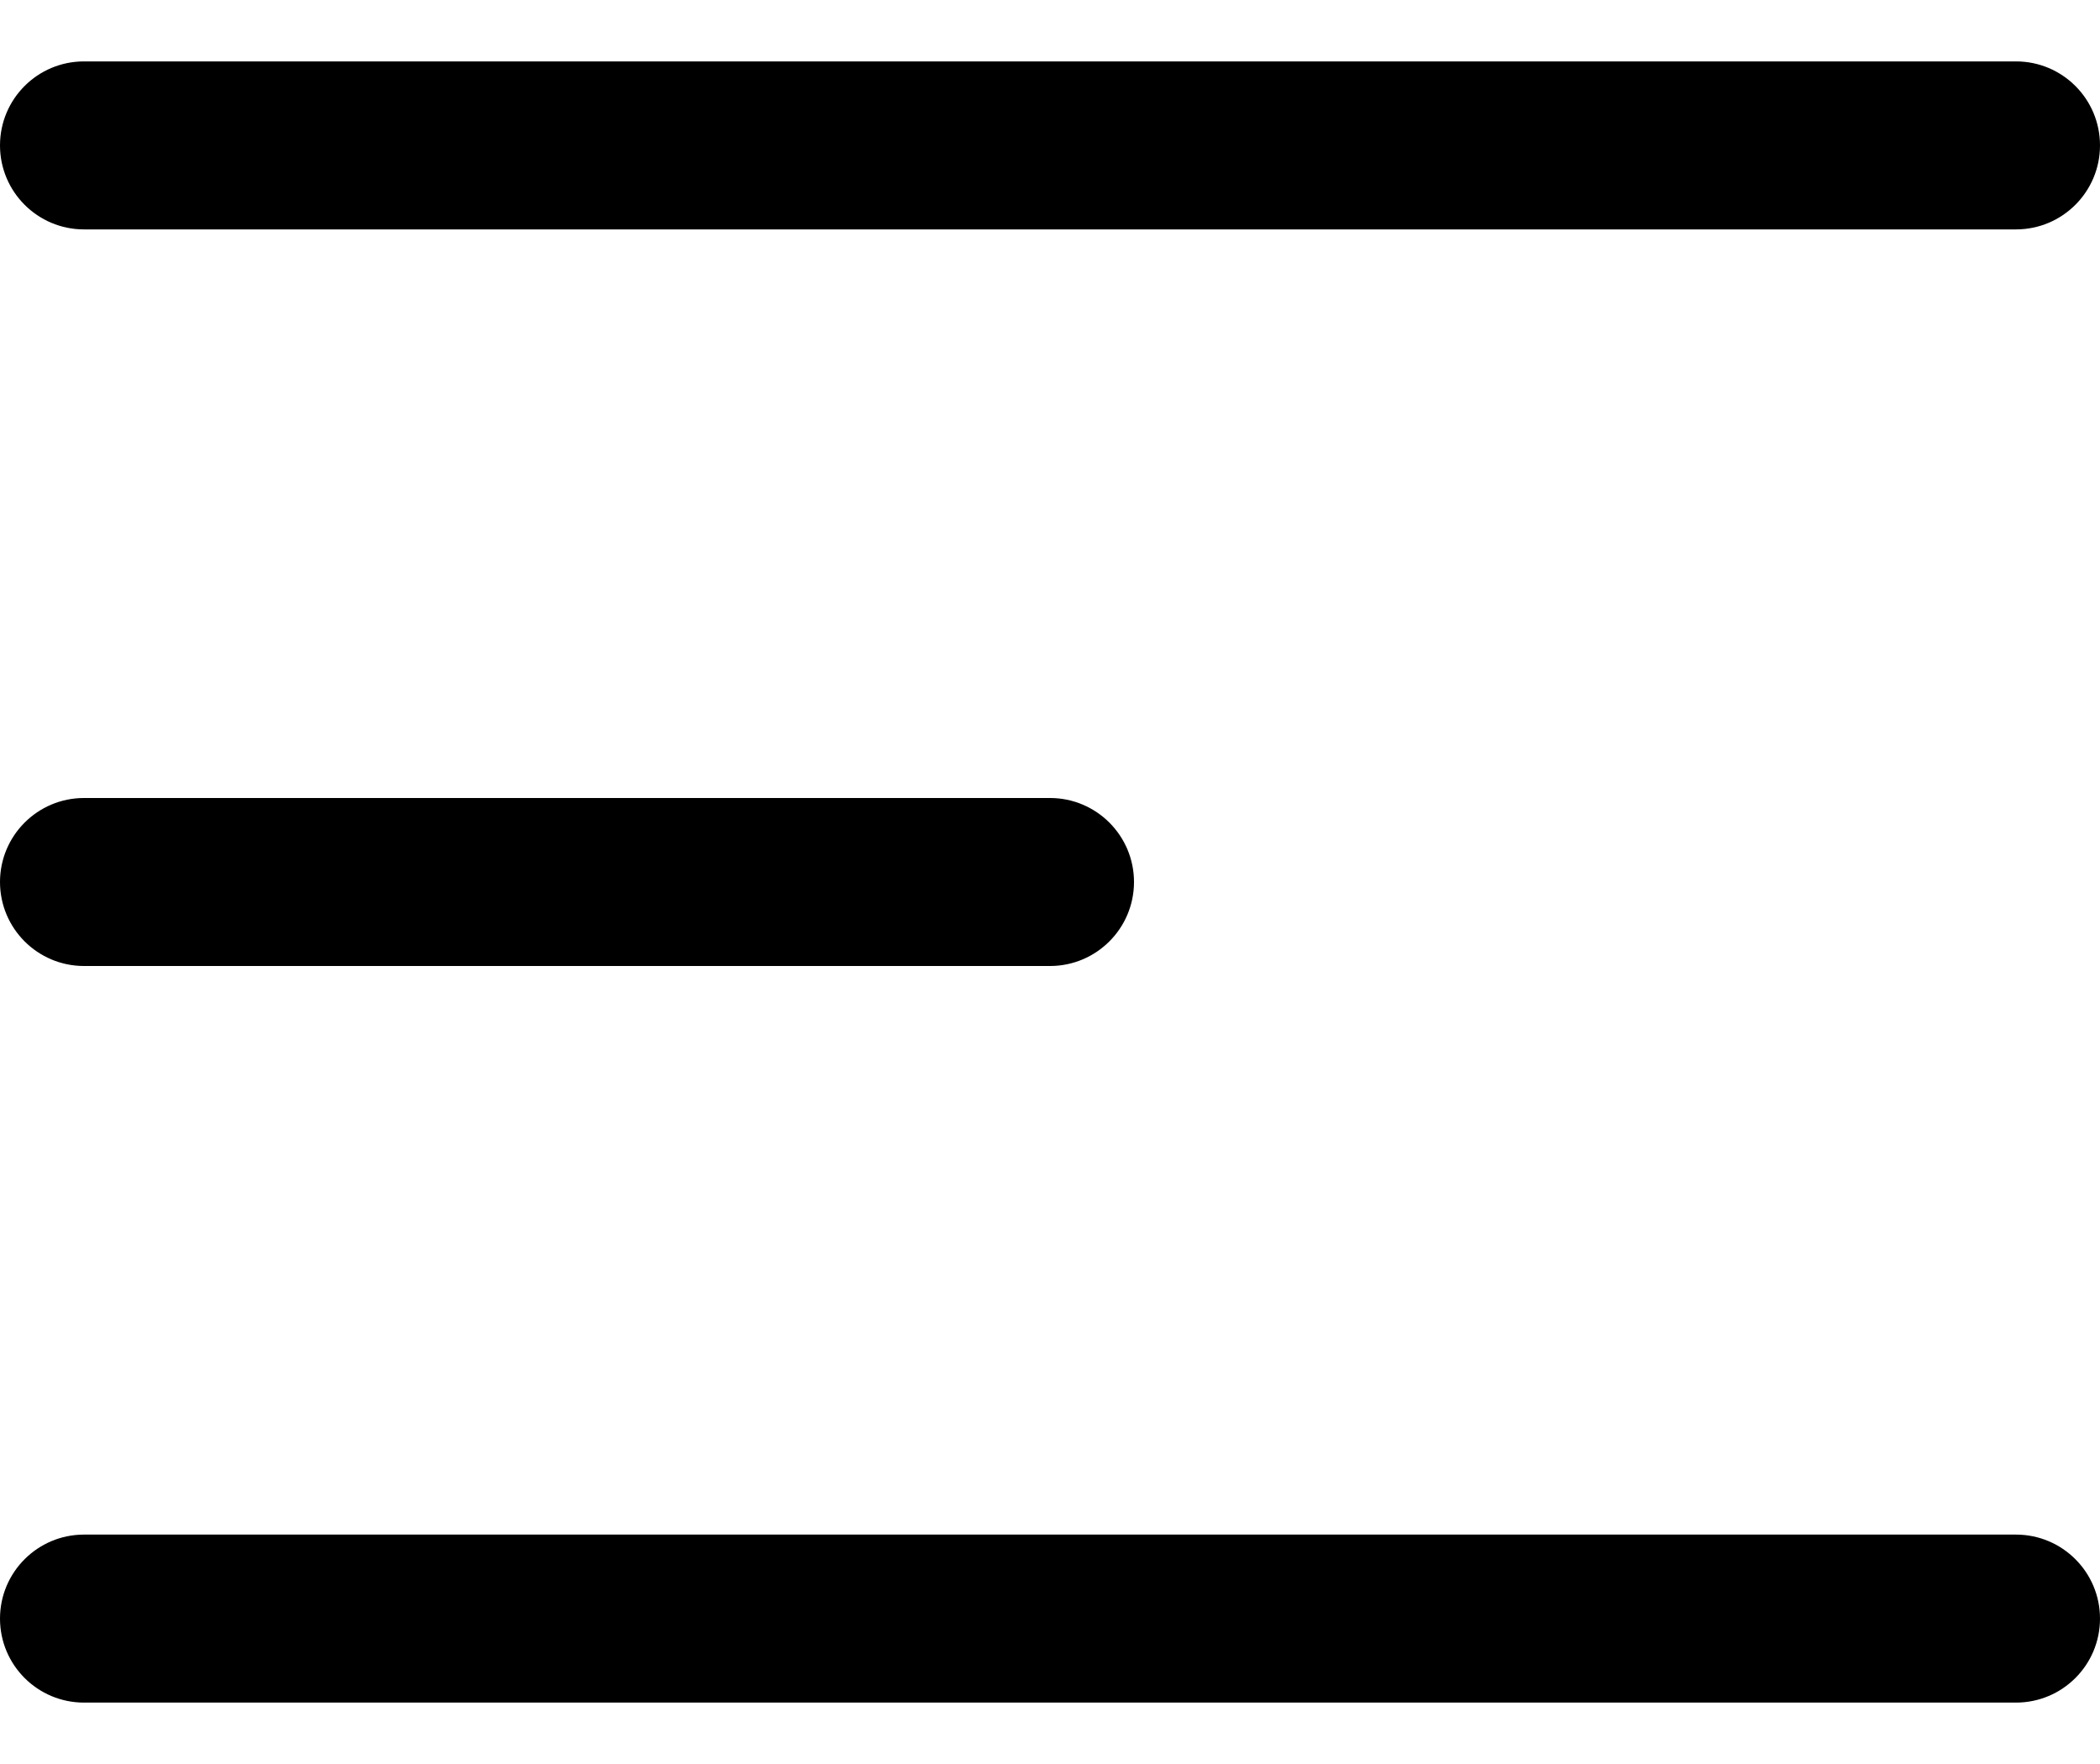
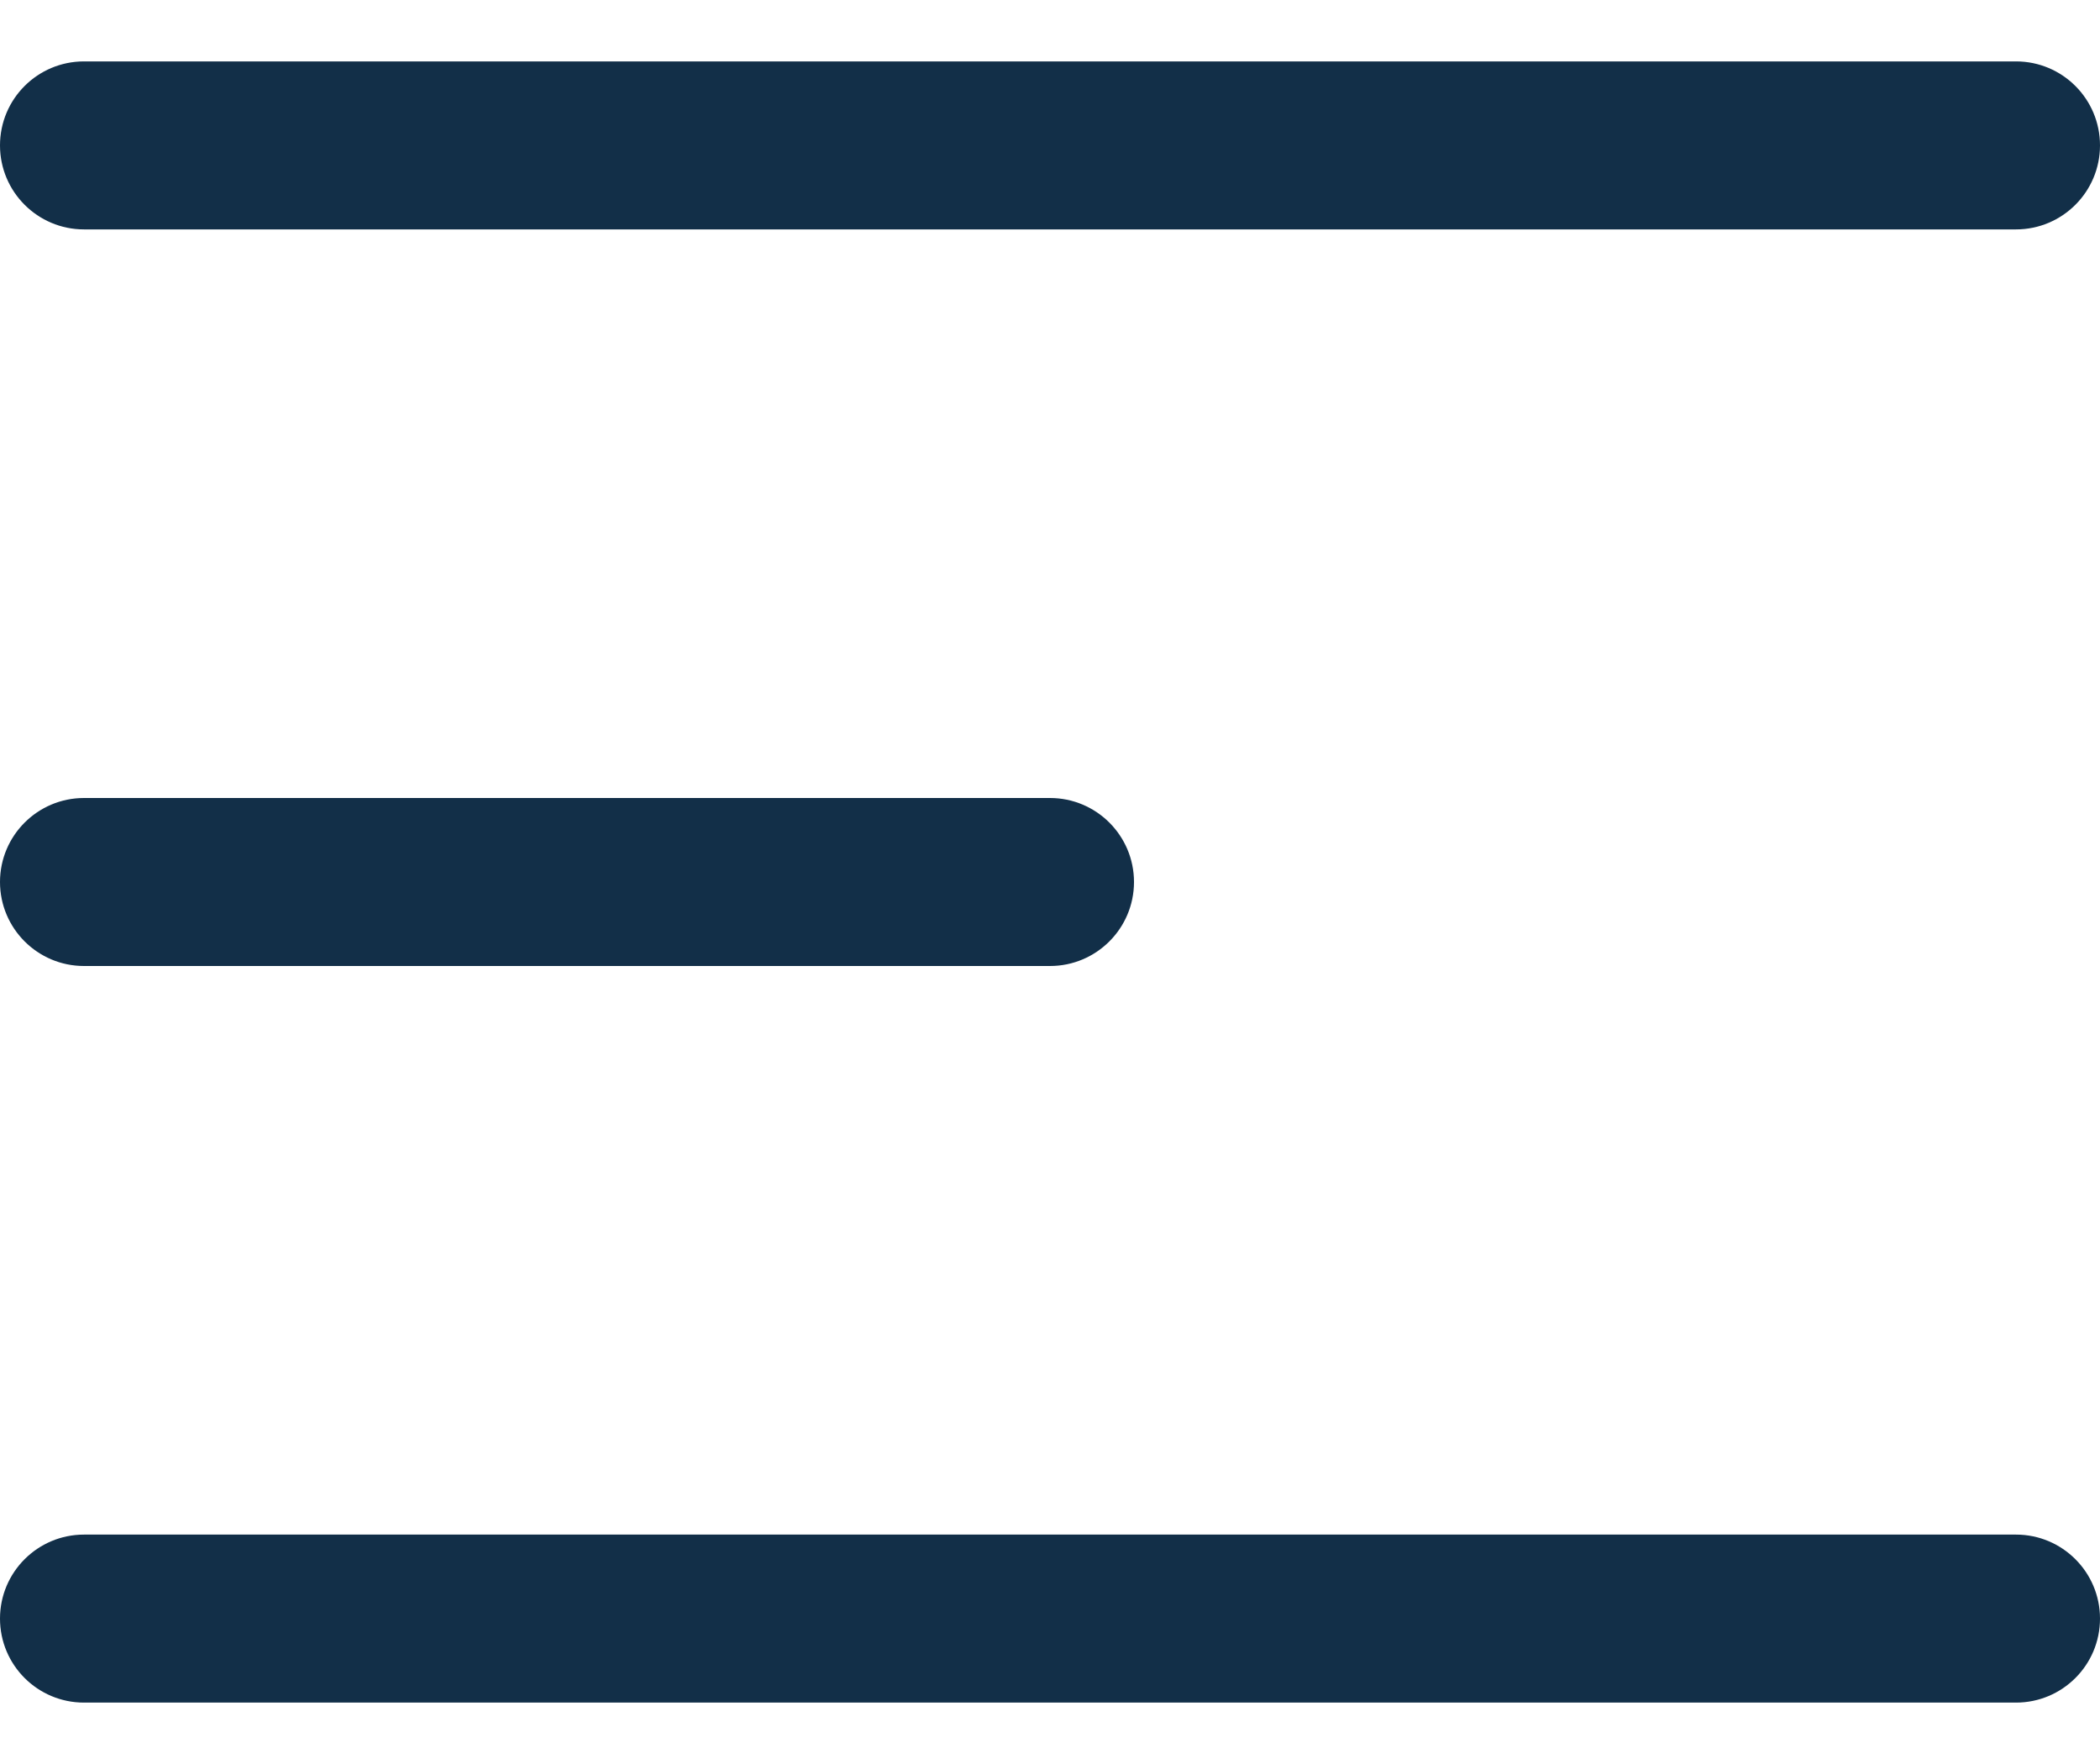
<svg xmlns="http://www.w3.org/2000/svg" width="25" height="21" viewBox="0 0 25 21" fill="none">
-   <path d="M1 0.731C0.448 0.731 0 1.178 0 1.731C0 2.283 0.448 2.731 1 2.731V0.731ZM24 2.731C24.552 2.731 25 2.283 25 1.731C25 1.178 24.552 0.731 24 0.731V2.731ZM1 9.5C0.448 9.5 0 9.948 0 10.5C0 11.052 0.448 11.5 1 11.5V9.5ZM12.5 11.5C13.052 11.5 13.5 11.052 13.5 10.5C13.5 9.948 13.052 9.5 12.5 9.5V11.5ZM1 18.269C0.448 18.269 0 18.717 0 19.269C0 19.822 0.448 20.269 1 20.269V18.269ZM24 20.269C24.552 20.269 25 19.822 25 19.269C25 18.717 24.552 18.269 24 18.269V20.269ZM1 2.731H24V0.731H1V2.731ZM1 11.5H12.5V9.5H1V11.5ZM1 20.269H24V18.269H1V20.269Z" fill="black" />
+   <path d="M1 0.731C0.448 0.731 0 1.178 0 1.731C0 2.283 0.448 2.731 1 2.731V0.731ZM24 2.731C24.552 2.731 25 2.283 25 1.731C25 1.178 24.552 0.731 24 0.731V2.731ZM1 9.5C0.448 9.5 0 9.948 0 10.5C0 11.052 0.448 11.5 1 11.5V9.5ZM12.5 11.5C13.052 11.5 13.5 11.052 13.5 10.5C13.5 9.948 13.052 9.5 12.5 9.5V11.5ZM1 18.269C0.448 18.269 0 18.717 0 19.269C0 19.822 0.448 20.269 1 20.269V18.269ZM24 20.269C24.552 20.269 25 19.822 25 19.269C25 18.717 24.552 18.269 24 18.269V20.269ZM1 2.731H24V0.731H1V2.731ZM1 11.5H12.5V9.5H1V11.5ZM1 20.269H24V18.269H1V20.269Z" fill="#122F48" />
</svg>
